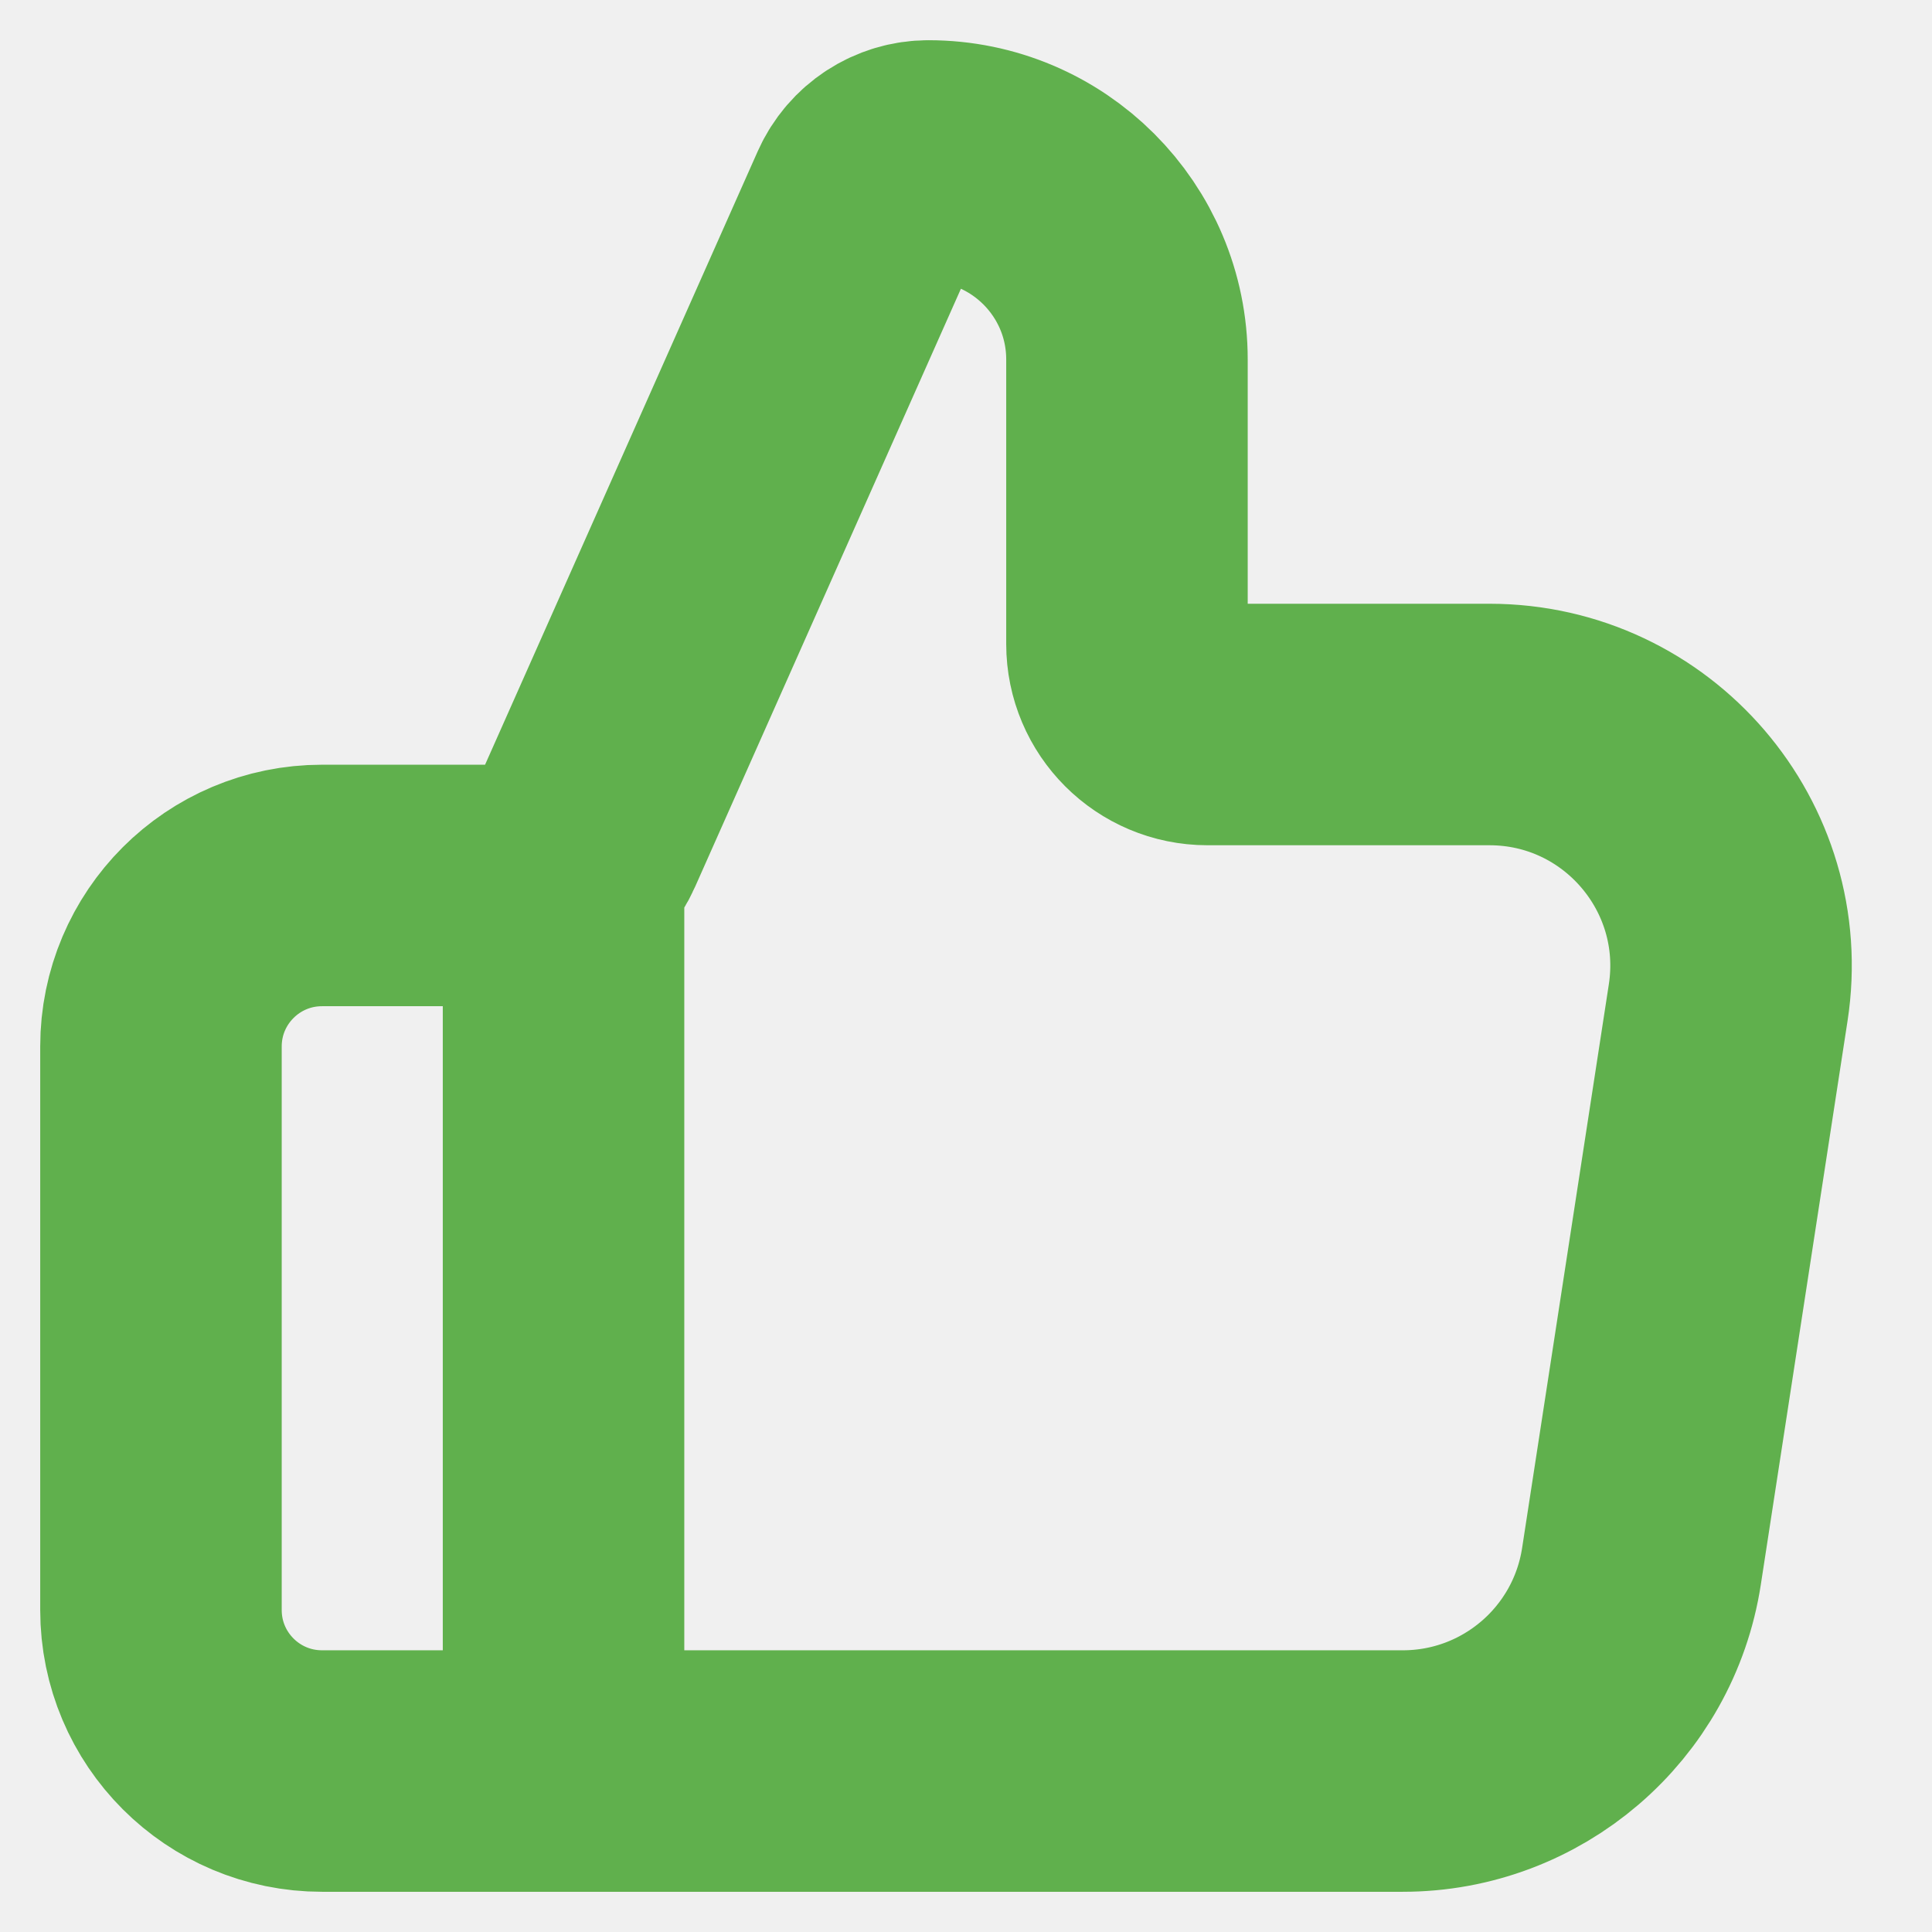
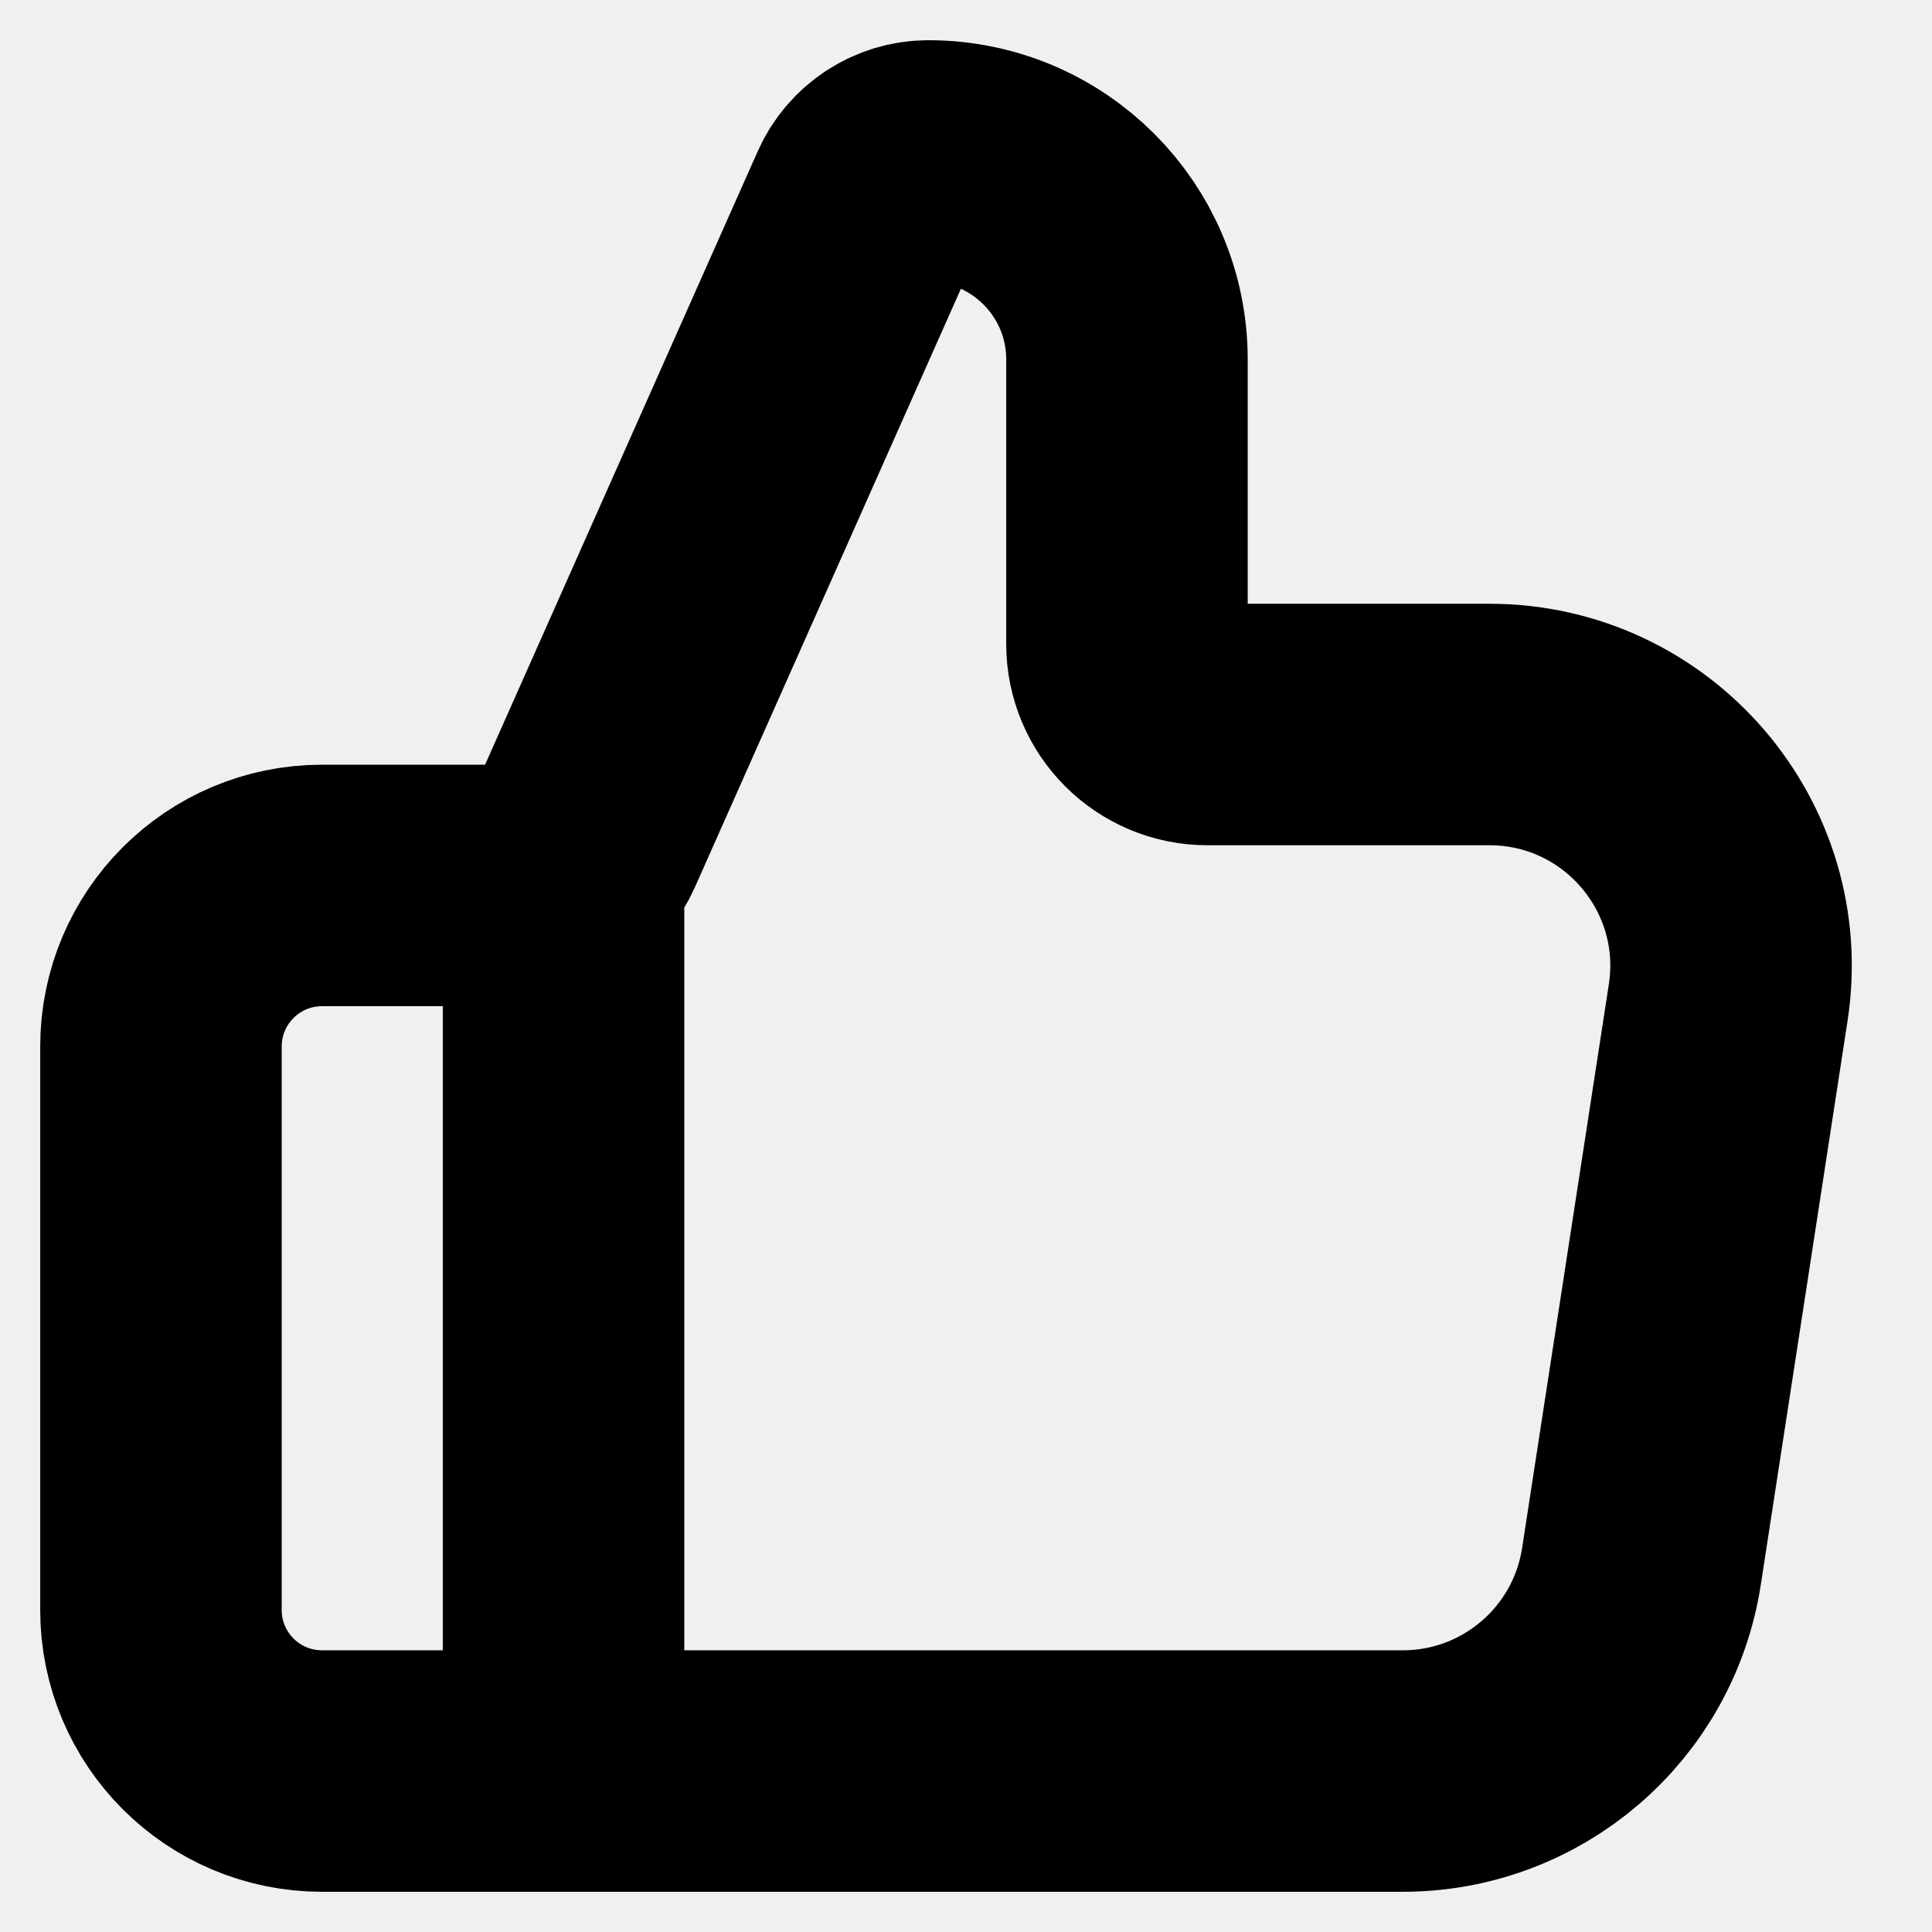
<svg xmlns="http://www.w3.org/2000/svg" width="16" height="16" viewBox="0 0 16 16" fill="none">
  <g clip-path="url(#clip0_4658_64)">
-     <path d="M4.667 14.667V7.333M1.333 8.667V13.333C1.333 14.07 1.93 14.667 2.667 14.667H11.617C12.605 14.667 13.444 13.947 13.594 12.971L14.312 8.304C14.499 7.093 13.561 6 12.335 6H10C9.632 6 9.333 5.702 9.333 5.333V2.977C9.333 2.069 8.597 1.333 7.689 1.333C7.473 1.333 7.277 1.461 7.189 1.659L4.843 6.937C4.736 7.178 4.497 7.333 4.233 7.333H2.667C1.93 7.333 1.333 7.93 1.333 8.667Z" stroke="#60B04D" stroke-width="2" stroke-linecap="round" stroke-linejoin="round" />
+     <path d="M4.667 14.667V7.333M1.333 8.667V13.333C1.333 14.07 1.93 14.667 2.667 14.667H11.617C12.605 14.667 13.444 13.947 13.594 12.971L14.312 8.304C14.499 7.093 13.561 6 12.335 6H10C9.632 6 9.333 5.702 9.333 5.333V2.977C9.333 2.069 8.597 1.333 7.689 1.333C7.473 1.333 7.277 1.461 7.189 1.659L4.843 6.937C4.736 7.178 4.497 7.333 4.233 7.333H2.667C1.93 7.333 1.333 7.93 1.333 8.667Z" stroke="currentColor" stroke-width="2" stroke-linecap="round" stroke-linejoin="round" />
  </g>
  <defs>
    <clipPath id="clip0_4658_64">
      <rect width="16" height="16" fill="white" />
    </clipPath>
  </defs>
</svg>
